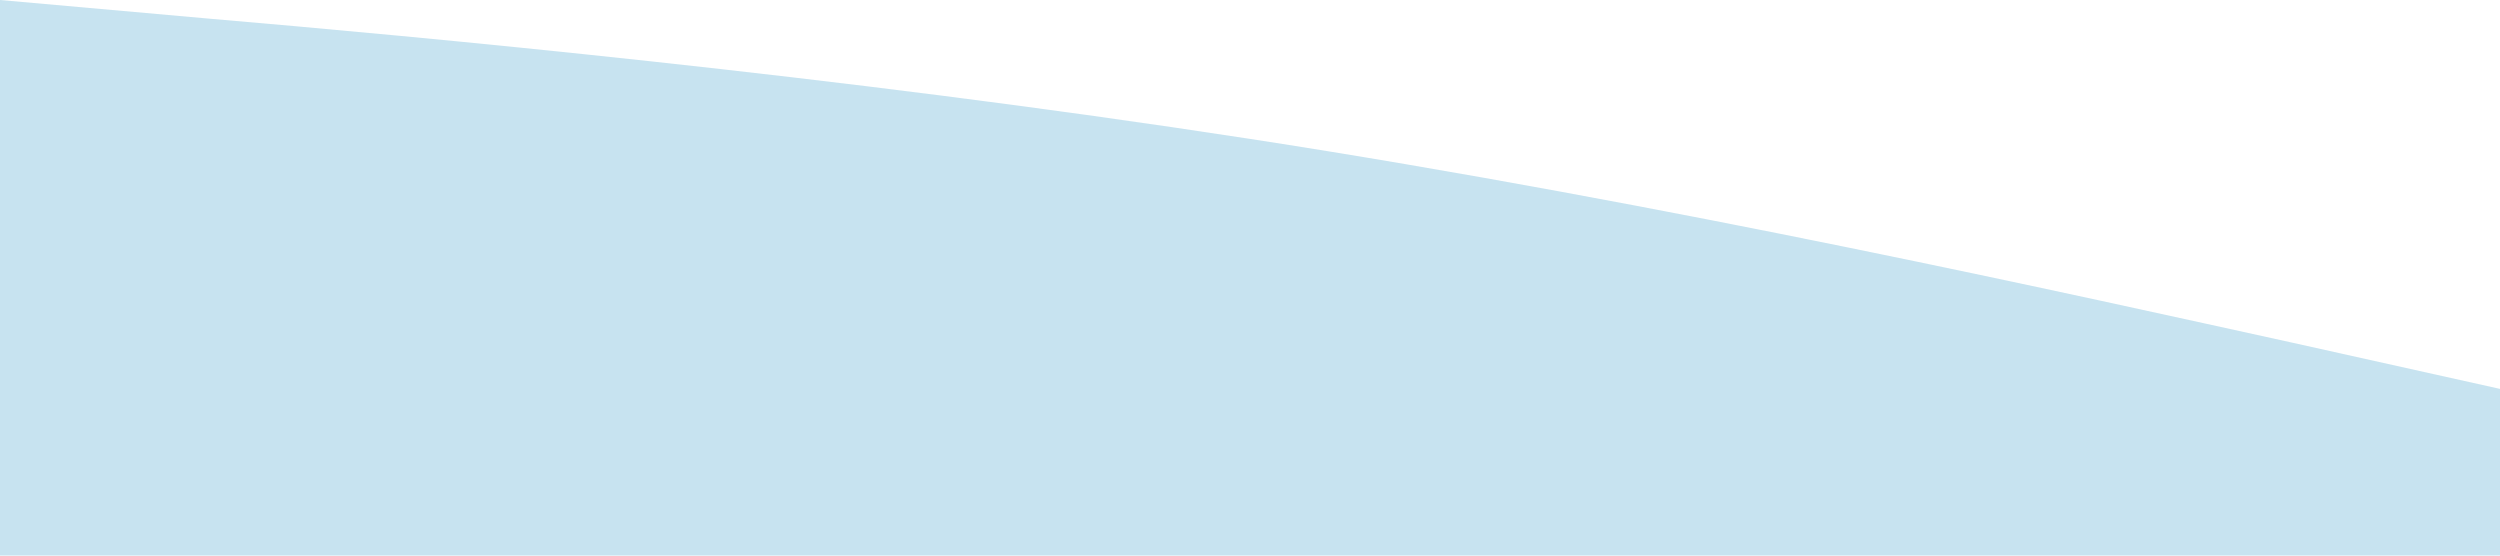
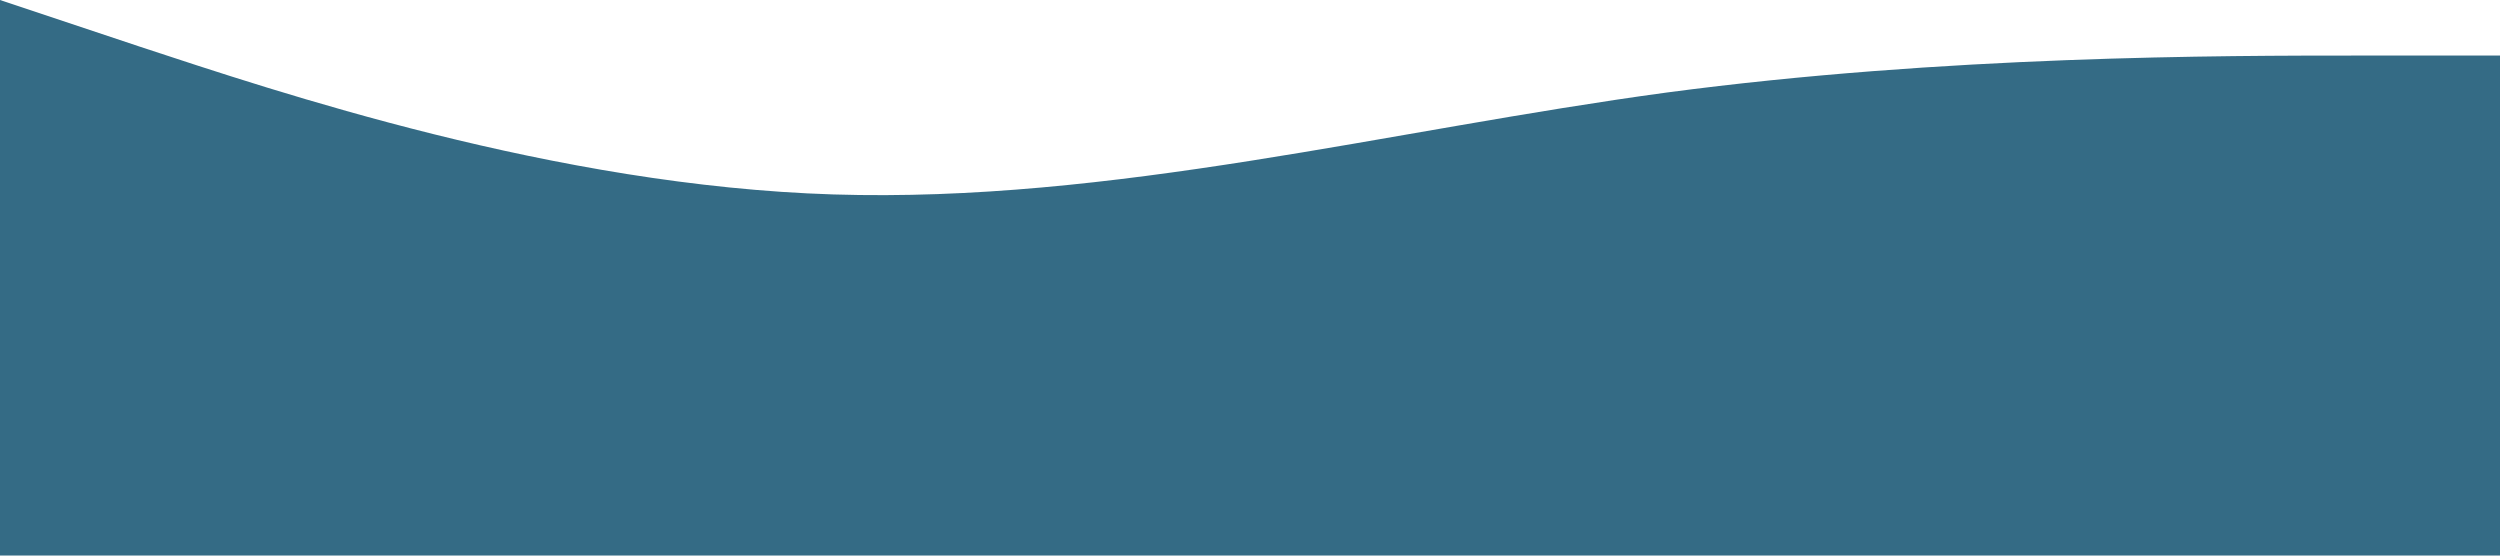
<svg xmlns="http://www.w3.org/2000/svg" viewBox="0 0 1440 320">
-   <path fill="#c7e3f0" fill-opacity="1" d="M0,0L120,10.7C240,21,480,43,720,80C960,117,1200,171,1320,197.3L1440,224L1440,320L1320,320C1200,320,960,320,720,320C480,320,240,320,120,320L0,320Z" />
+   <path fill="#1e5b78" fill-opacity="0.9" d="M0,0L80,26.7C160,53,320,107,480,112C640,117,800,75,960,53.3C1120,32,1280,32,1360,32L1440,32L1440,320L1360,320C1280,320,1120,320,960,320C800,320,640,320,480,320C320,320,160,320,80,320L0,320Z" />
</svg>
